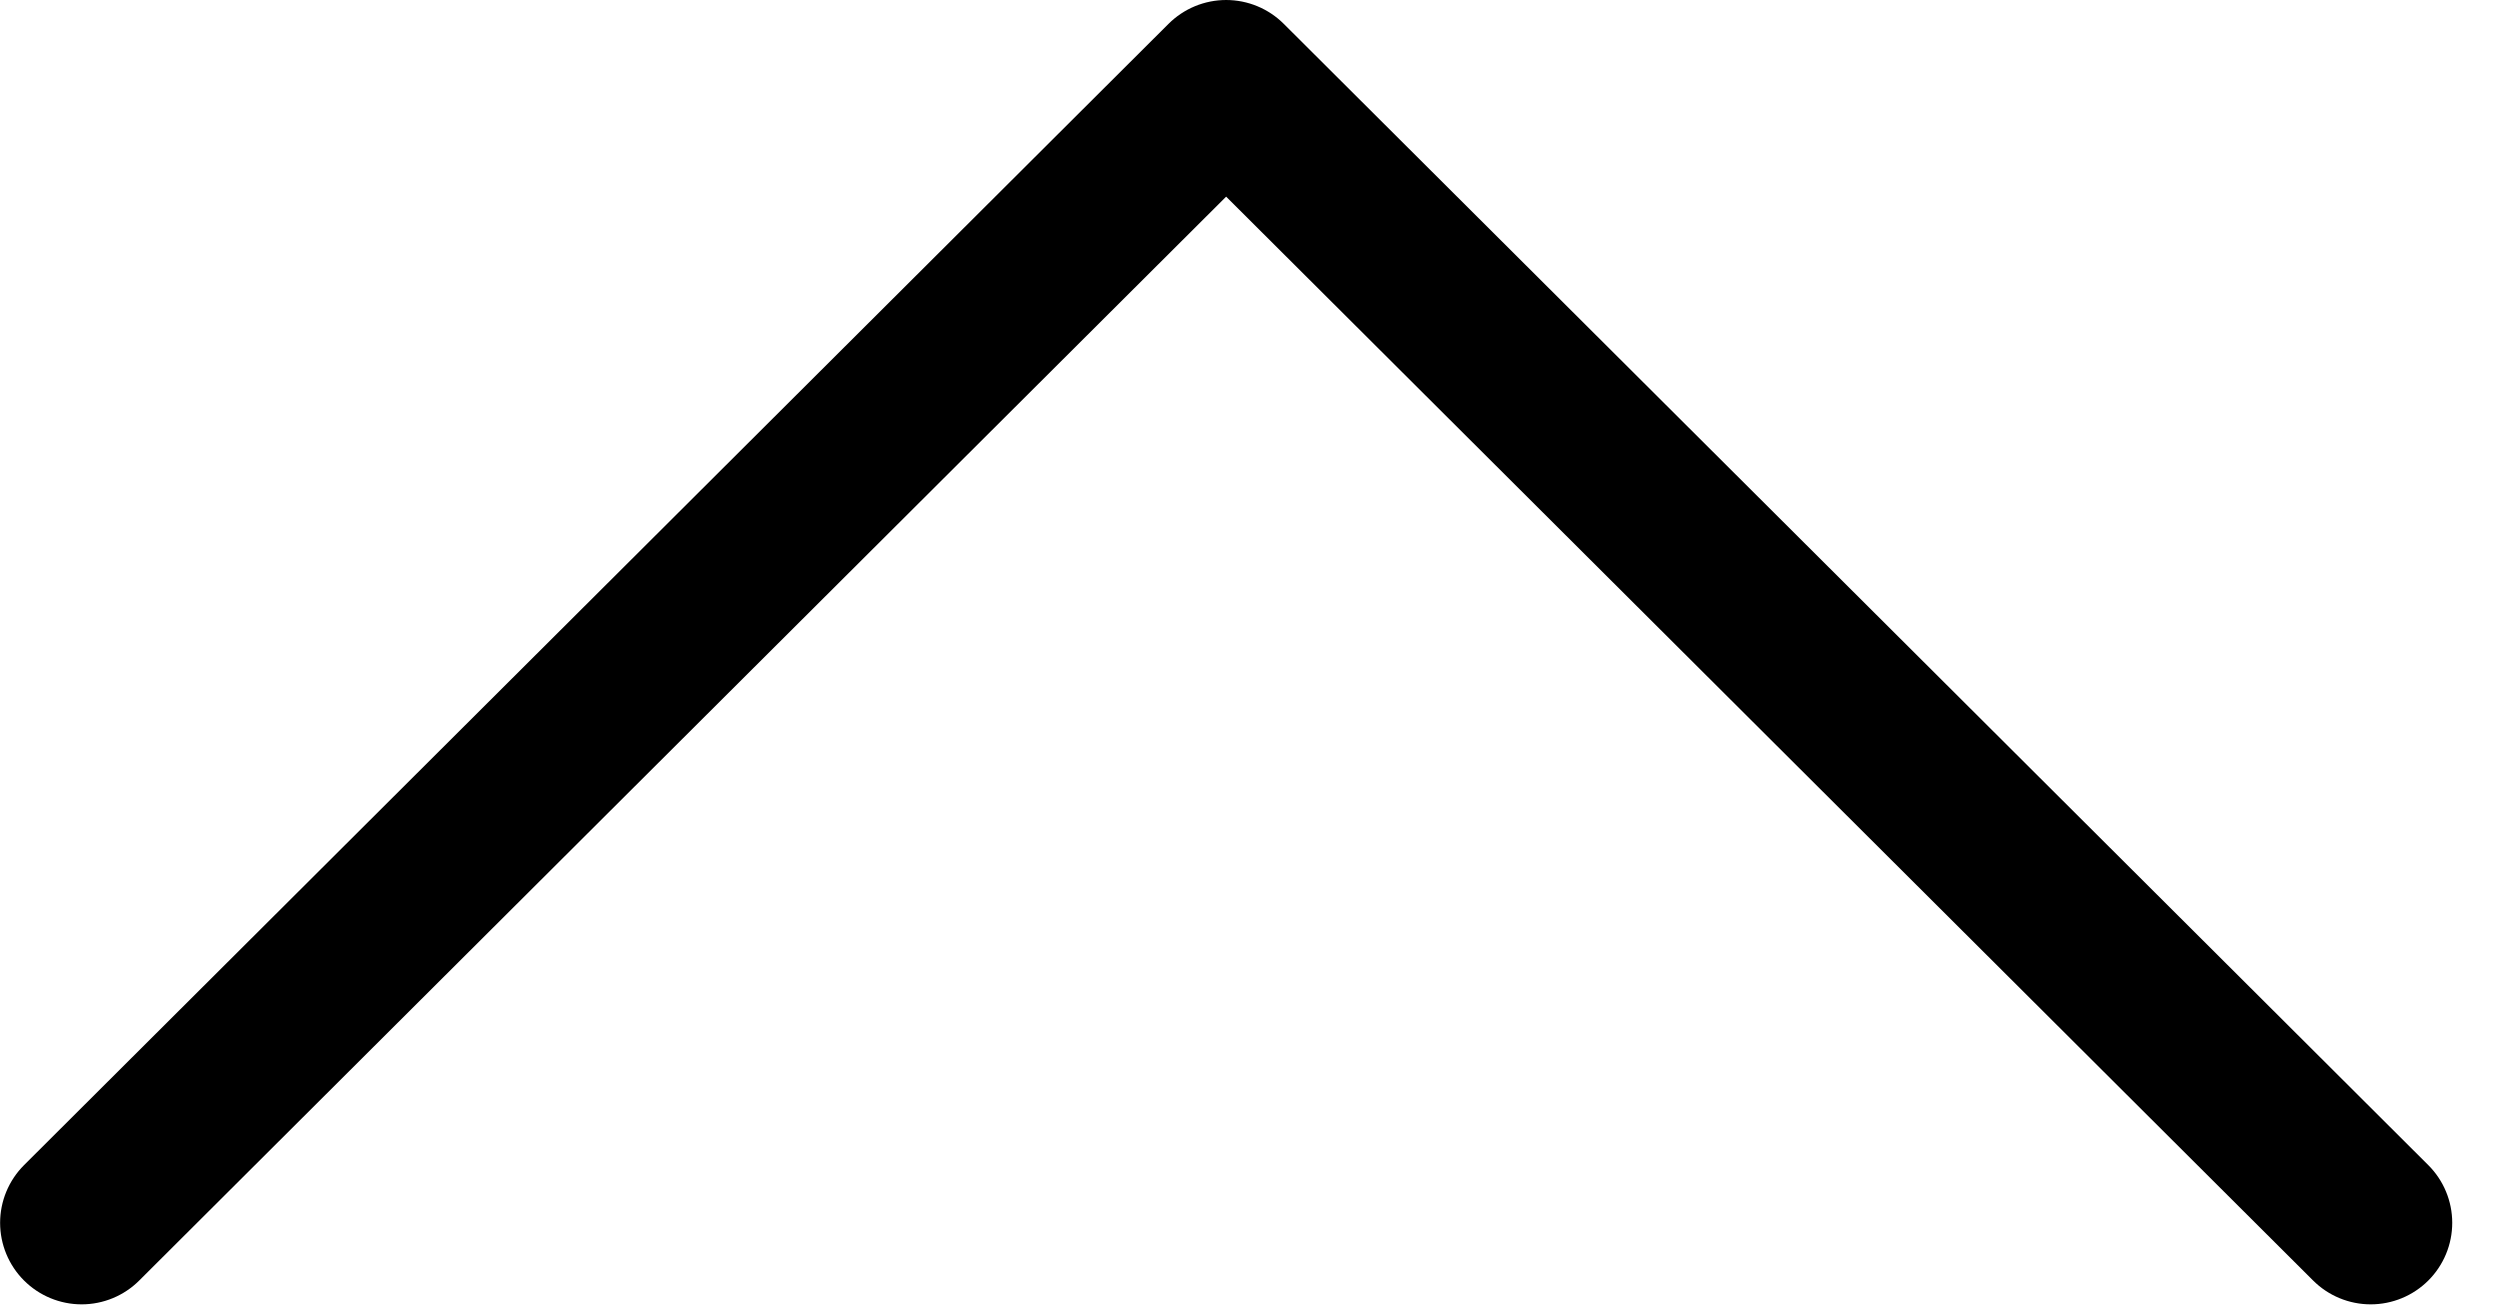
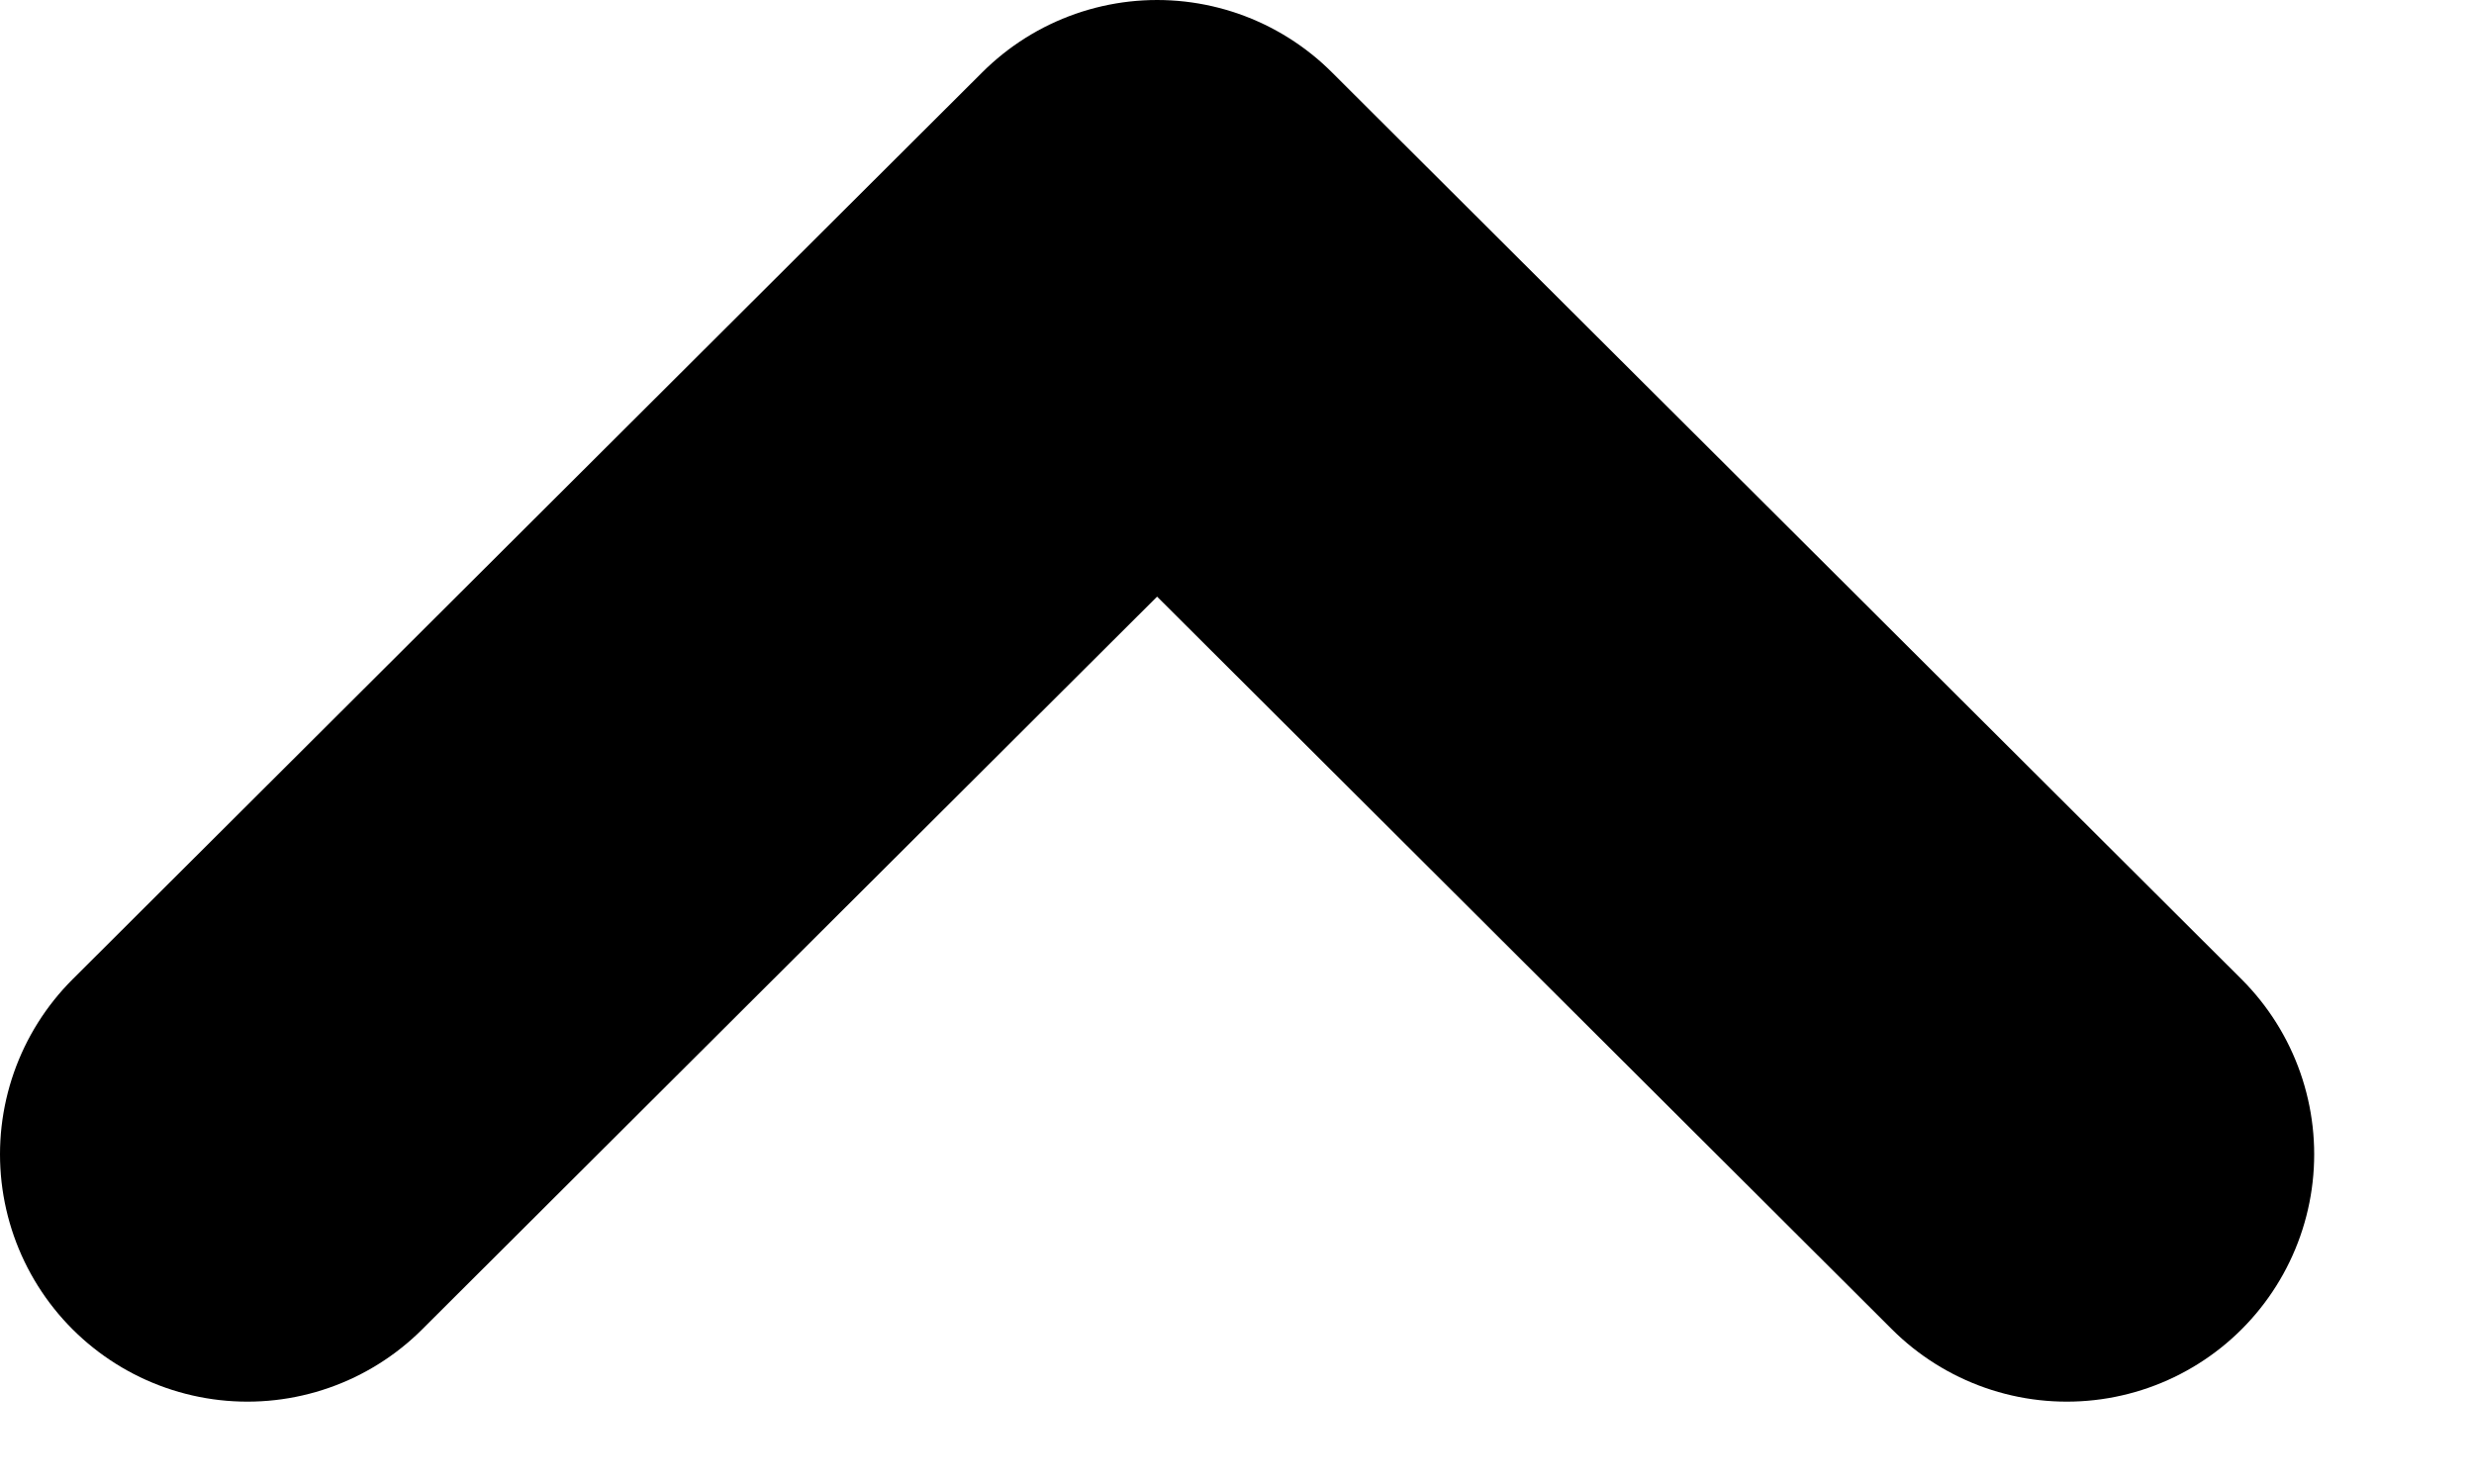
- <svg xmlns="http://www.w3.org/2000/svg" width="46" height="24" viewBox="0 0 46 24" fill="none">
-   <path d="M43.621 22.5L22.561 1.5L1.502 22.5" stroke="black" stroke-width="3" stroke-linecap="round" stroke-linejoin="round" />
+ <svg xmlns="http://www.w3.org/2000/svg" width="10" height="6" viewBox="0 0 10 6" fill="none">
+   <path d="M8.354 4.667L4.677 1L1 4.667" stroke="black" stroke-width="2" stroke-linecap="round" stroke-linejoin="round" />
</svg>
